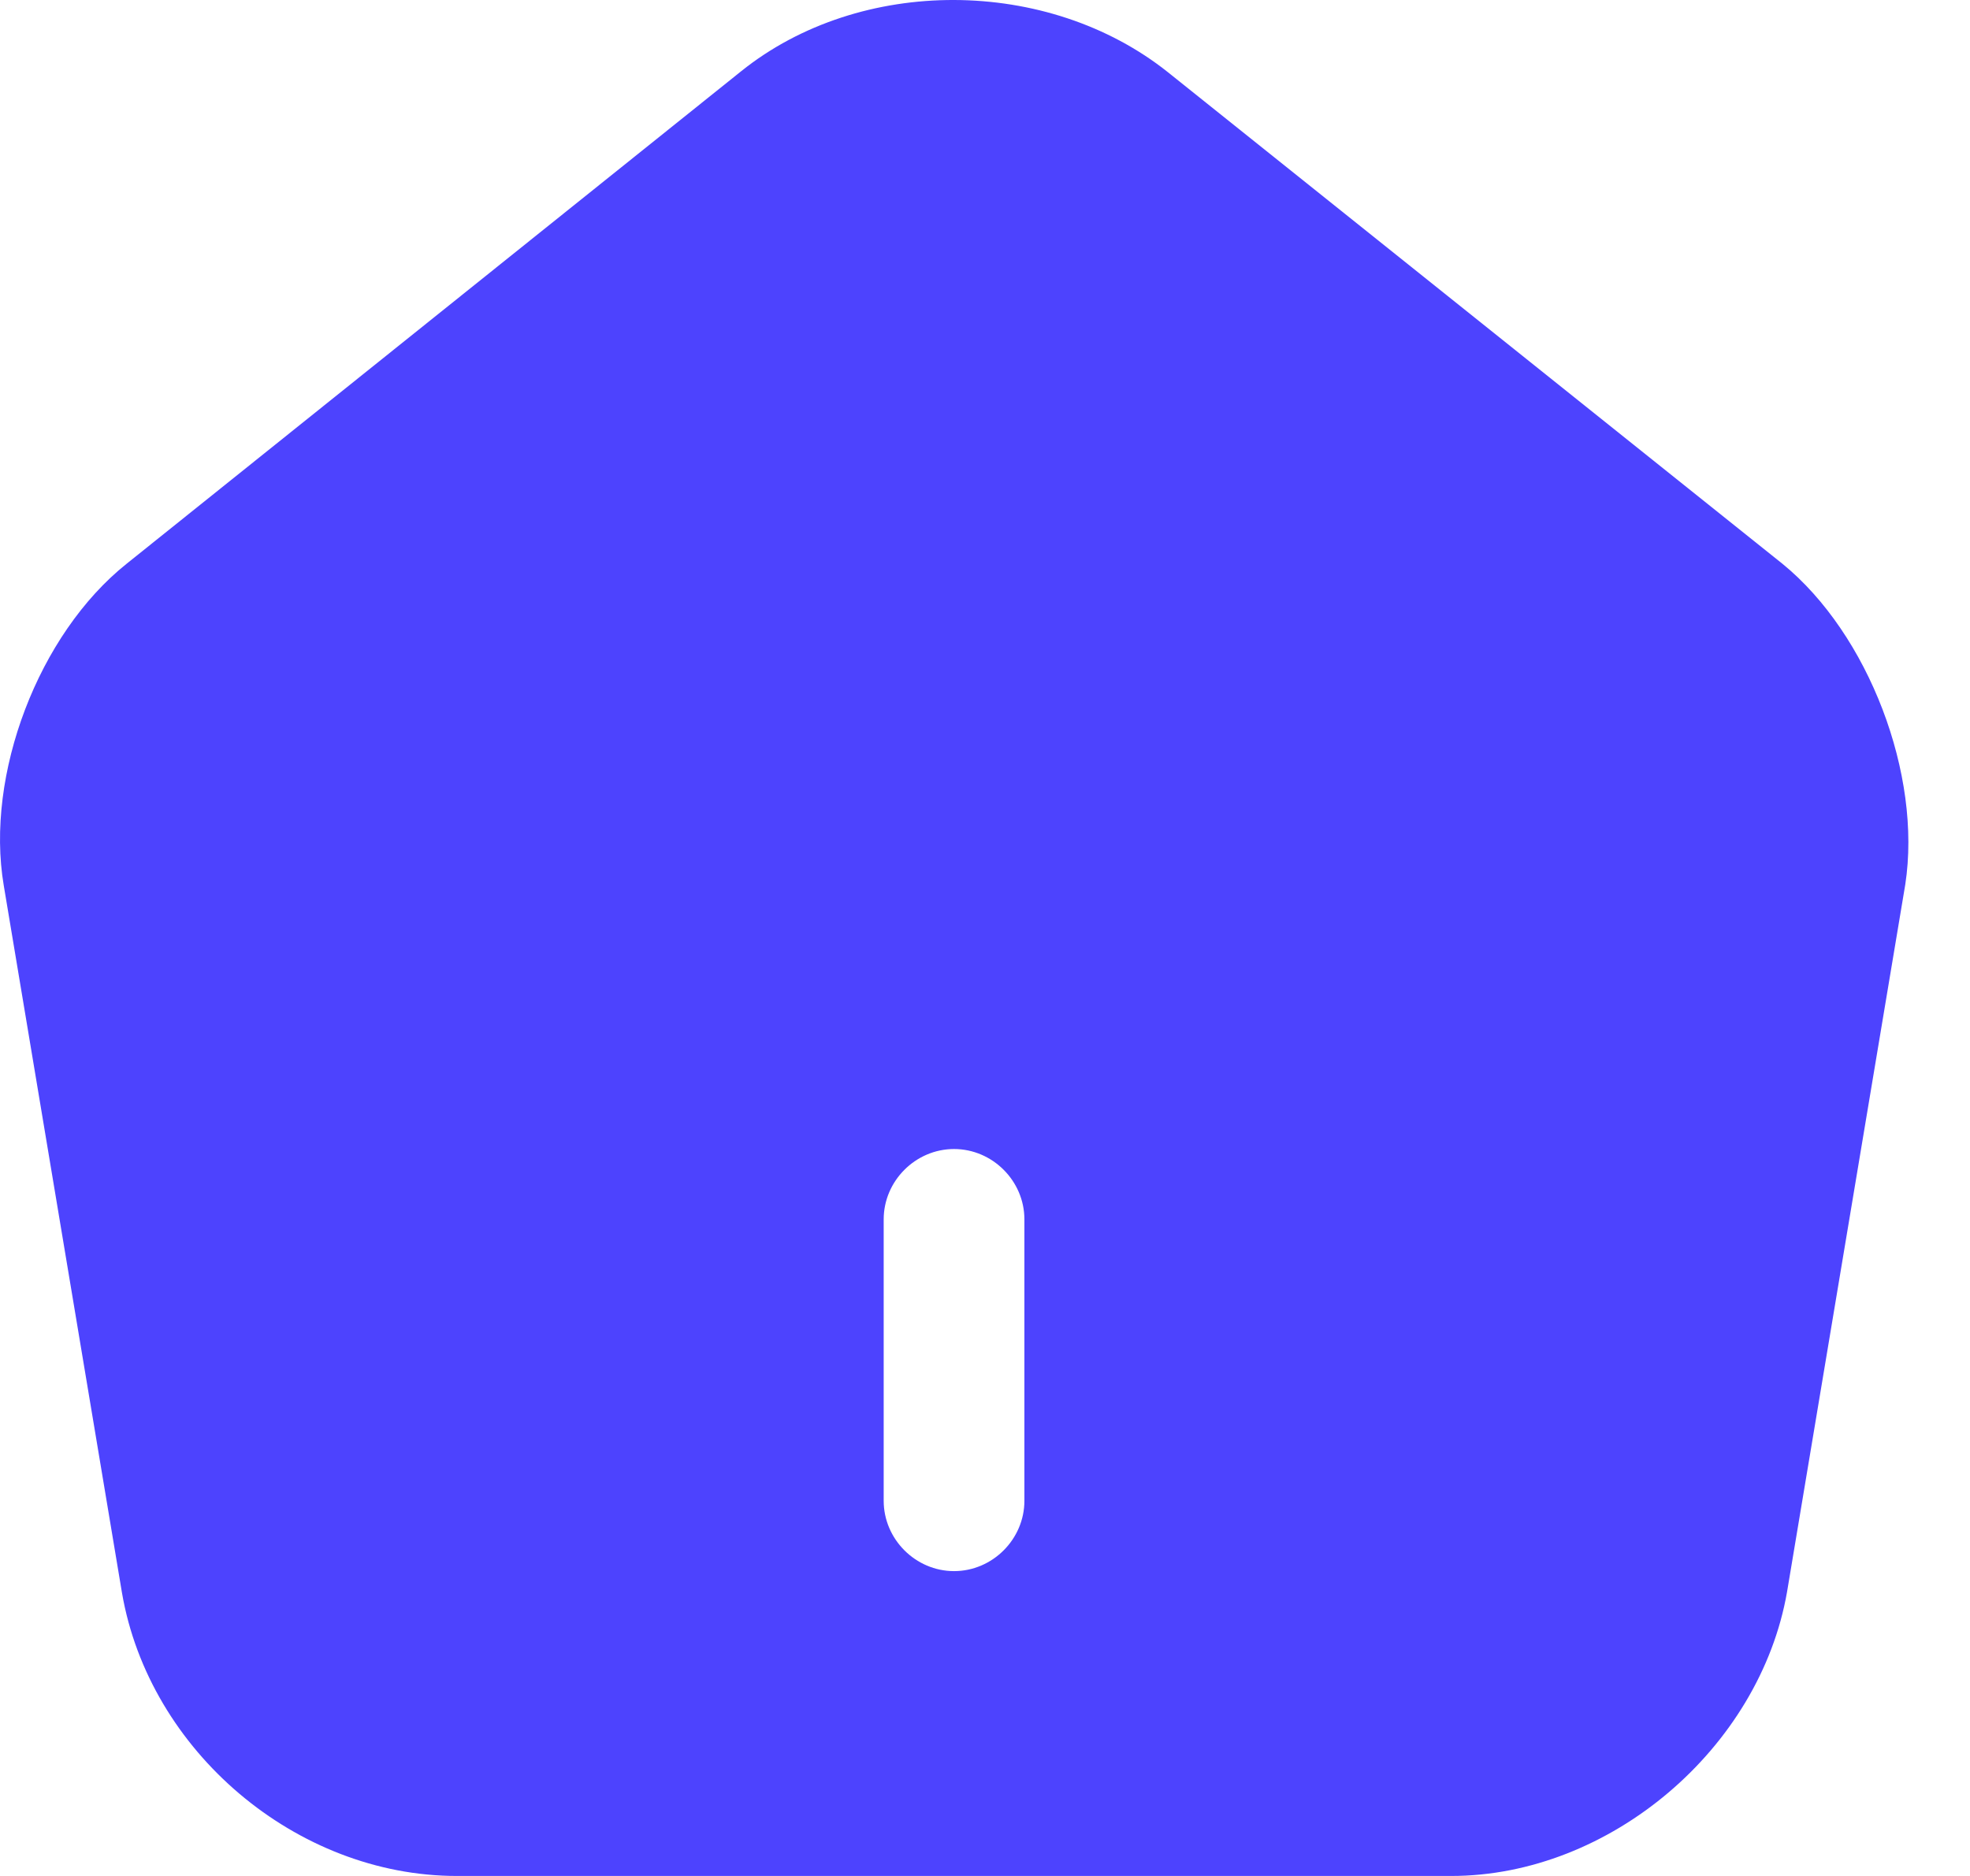
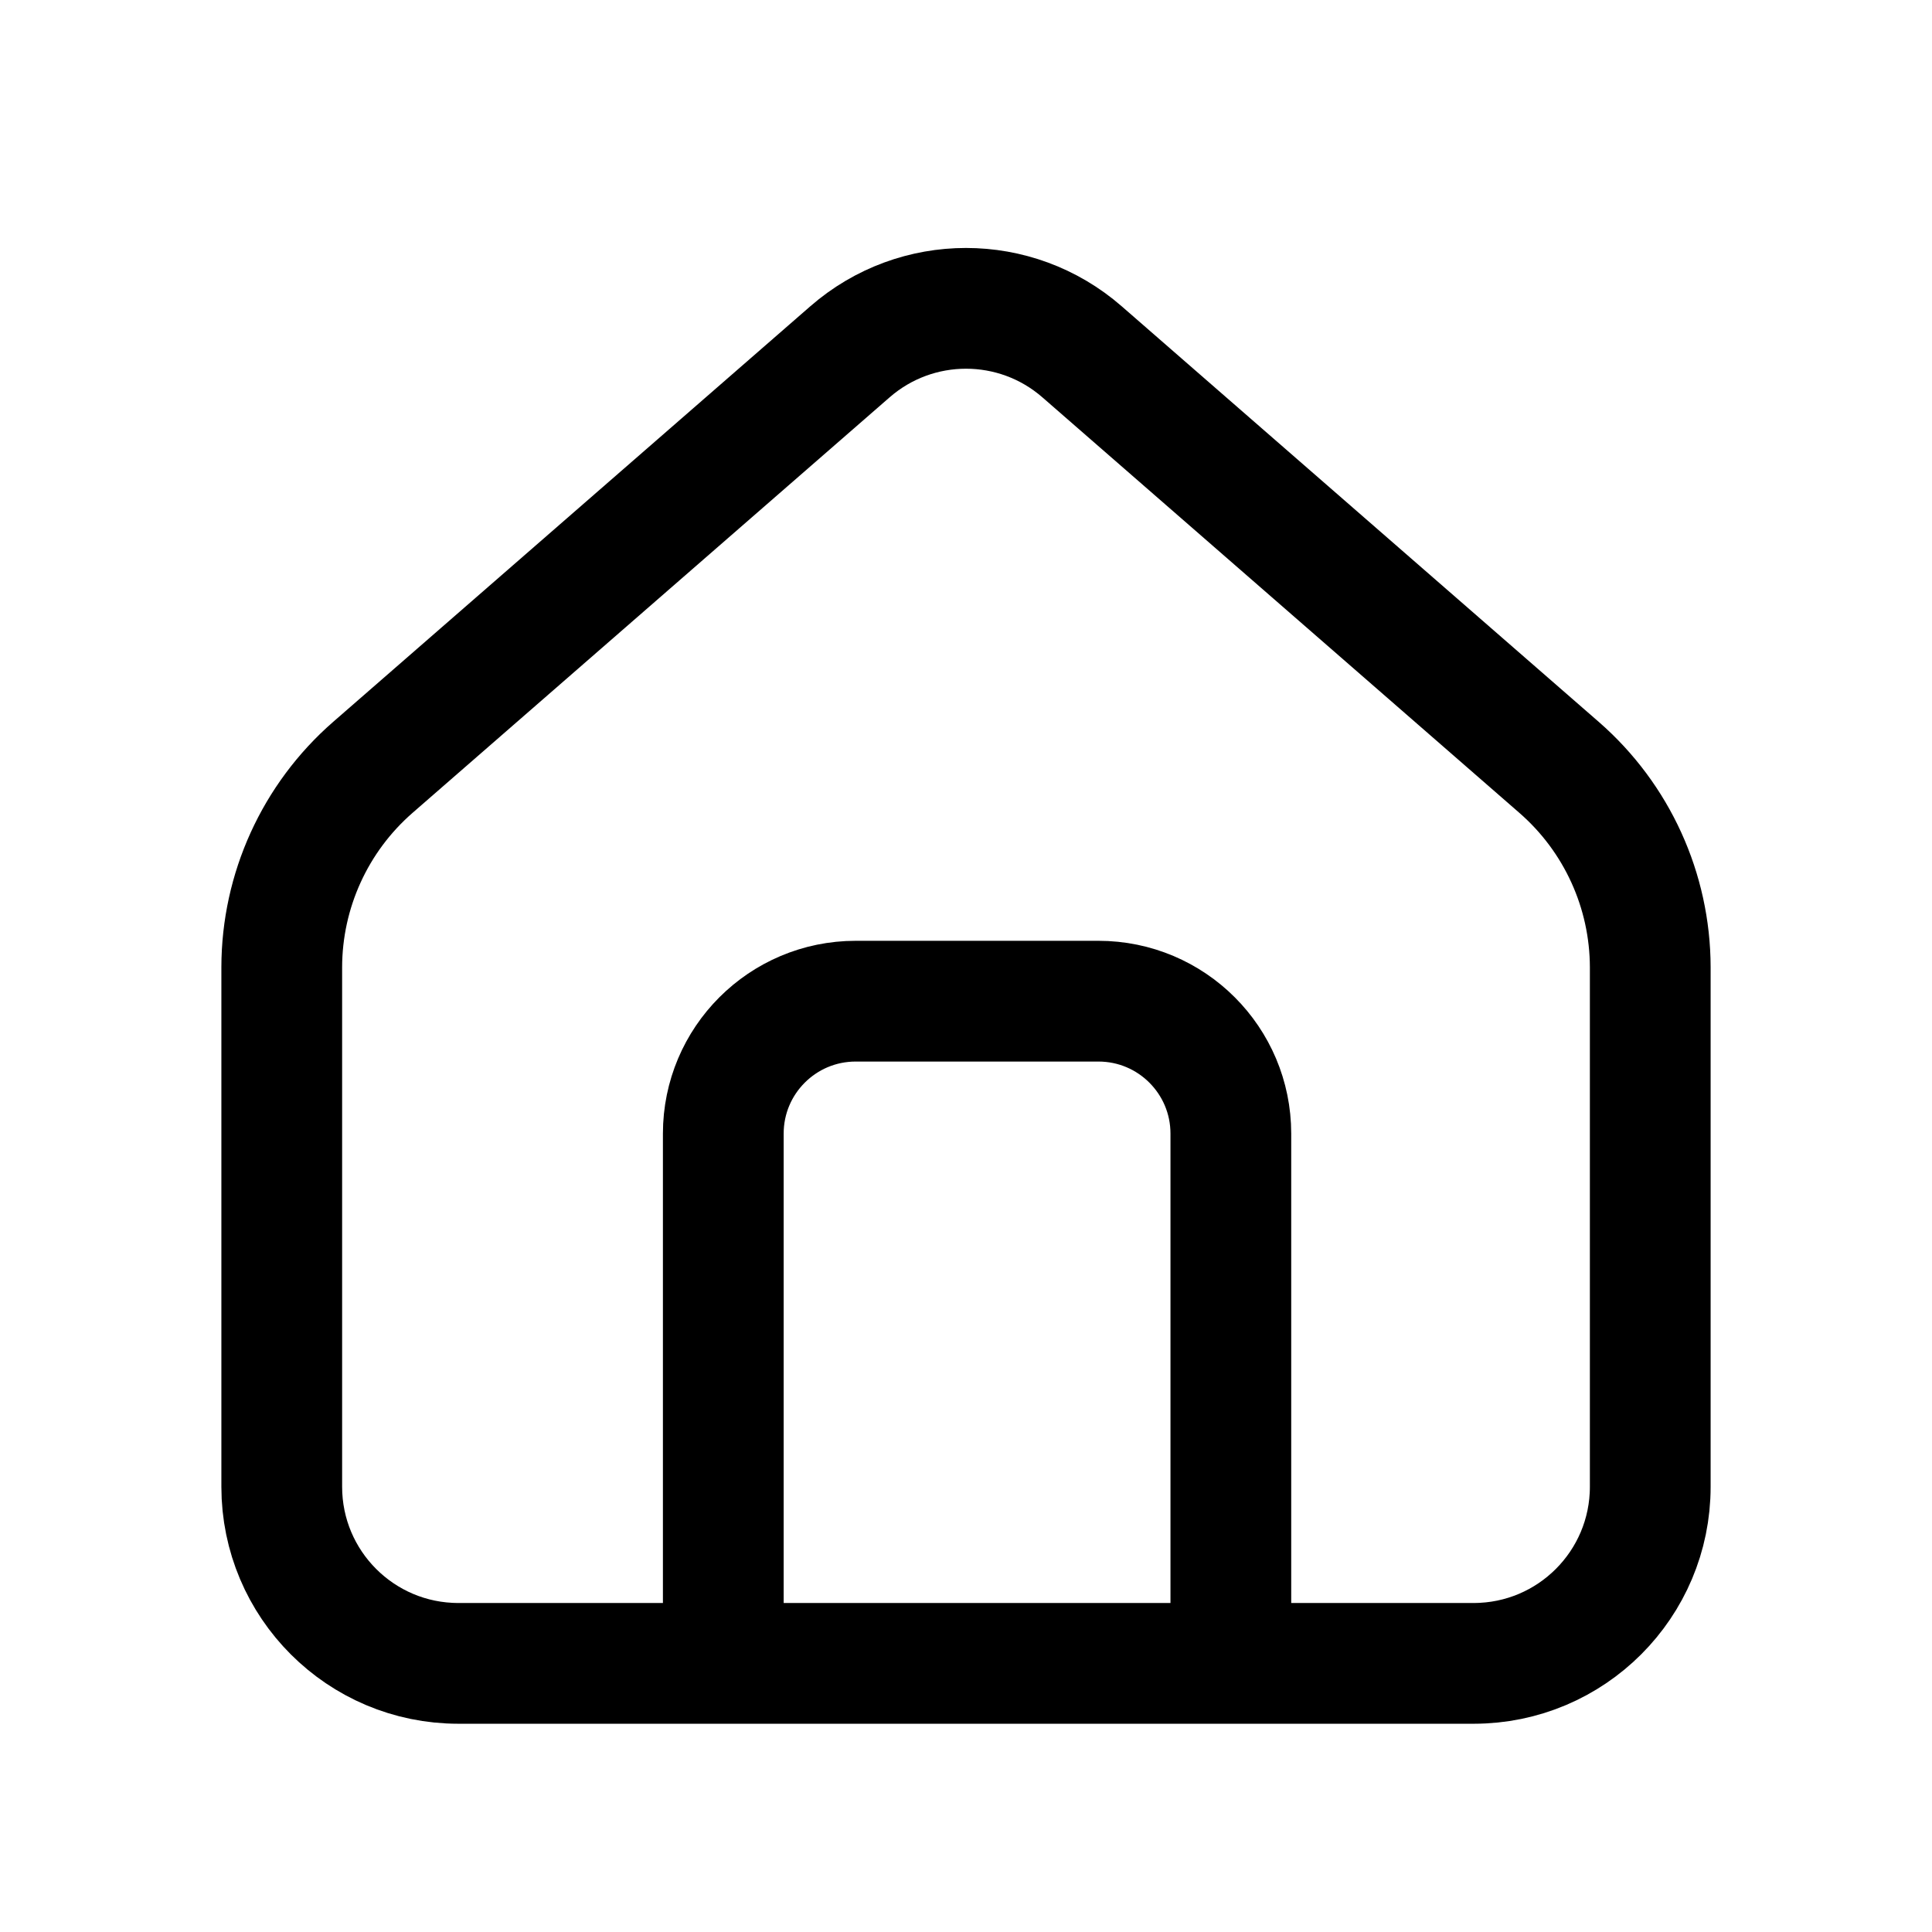
- <svg xmlns="http://www.w3.org/2000/svg" width="21" height="20" viewBox="0 0 21 20" fill="none">
-   <path d="M19 6.01L12.45 0.77C11.17 -0.25 9.17 -0.26 7.9 0.76L1.35 6.01C0.41 6.76 -0.16 8.26 0.04 9.44L1.3 16.98C1.59 18.67 3.16 20 4.87 20H15.47C17.16 20 18.76 18.64 19.05 16.97L20.31 9.43C20.49 8.26 19.92 6.76 19 6.01ZM10.92 16C10.92 16.41 10.58 16.75 10.17 16.75C9.76 16.75 9.42 16.41 9.42 16V13C9.42 12.59 9.76 12.25 10.17 12.25C10.58 12.25 10.92 12.59 10.92 13V16Z" fill="#4D43FE" />
+ <svg xmlns="http://www.w3.org/2000/svg" width="24" height="24" viewBox="0 0 24 24">
+   <path fill="none" stroke="currentColor" stroke-linejoin="round" stroke-width="1.5" d="M15.29 20.663h3.017a2.194 2.194 0 0 0 2.193-2.194v-6.454a3.3 3.3 0 0 0-1.13-2.48l-5.93-5.166a2.194 2.194 0 0 0-2.88 0L4.63 9.534a3.3 3.3 0 0 0-1.13 2.481v6.454c0 1.212.982 2.194 2.194 2.194h3.29m6.306 0v-6.581c0-.908-.736-1.645-1.645-1.645H10.63c-.909 0-1.645.737-1.645 1.645v6.581m6.306 0H8.984" />
</svg>
